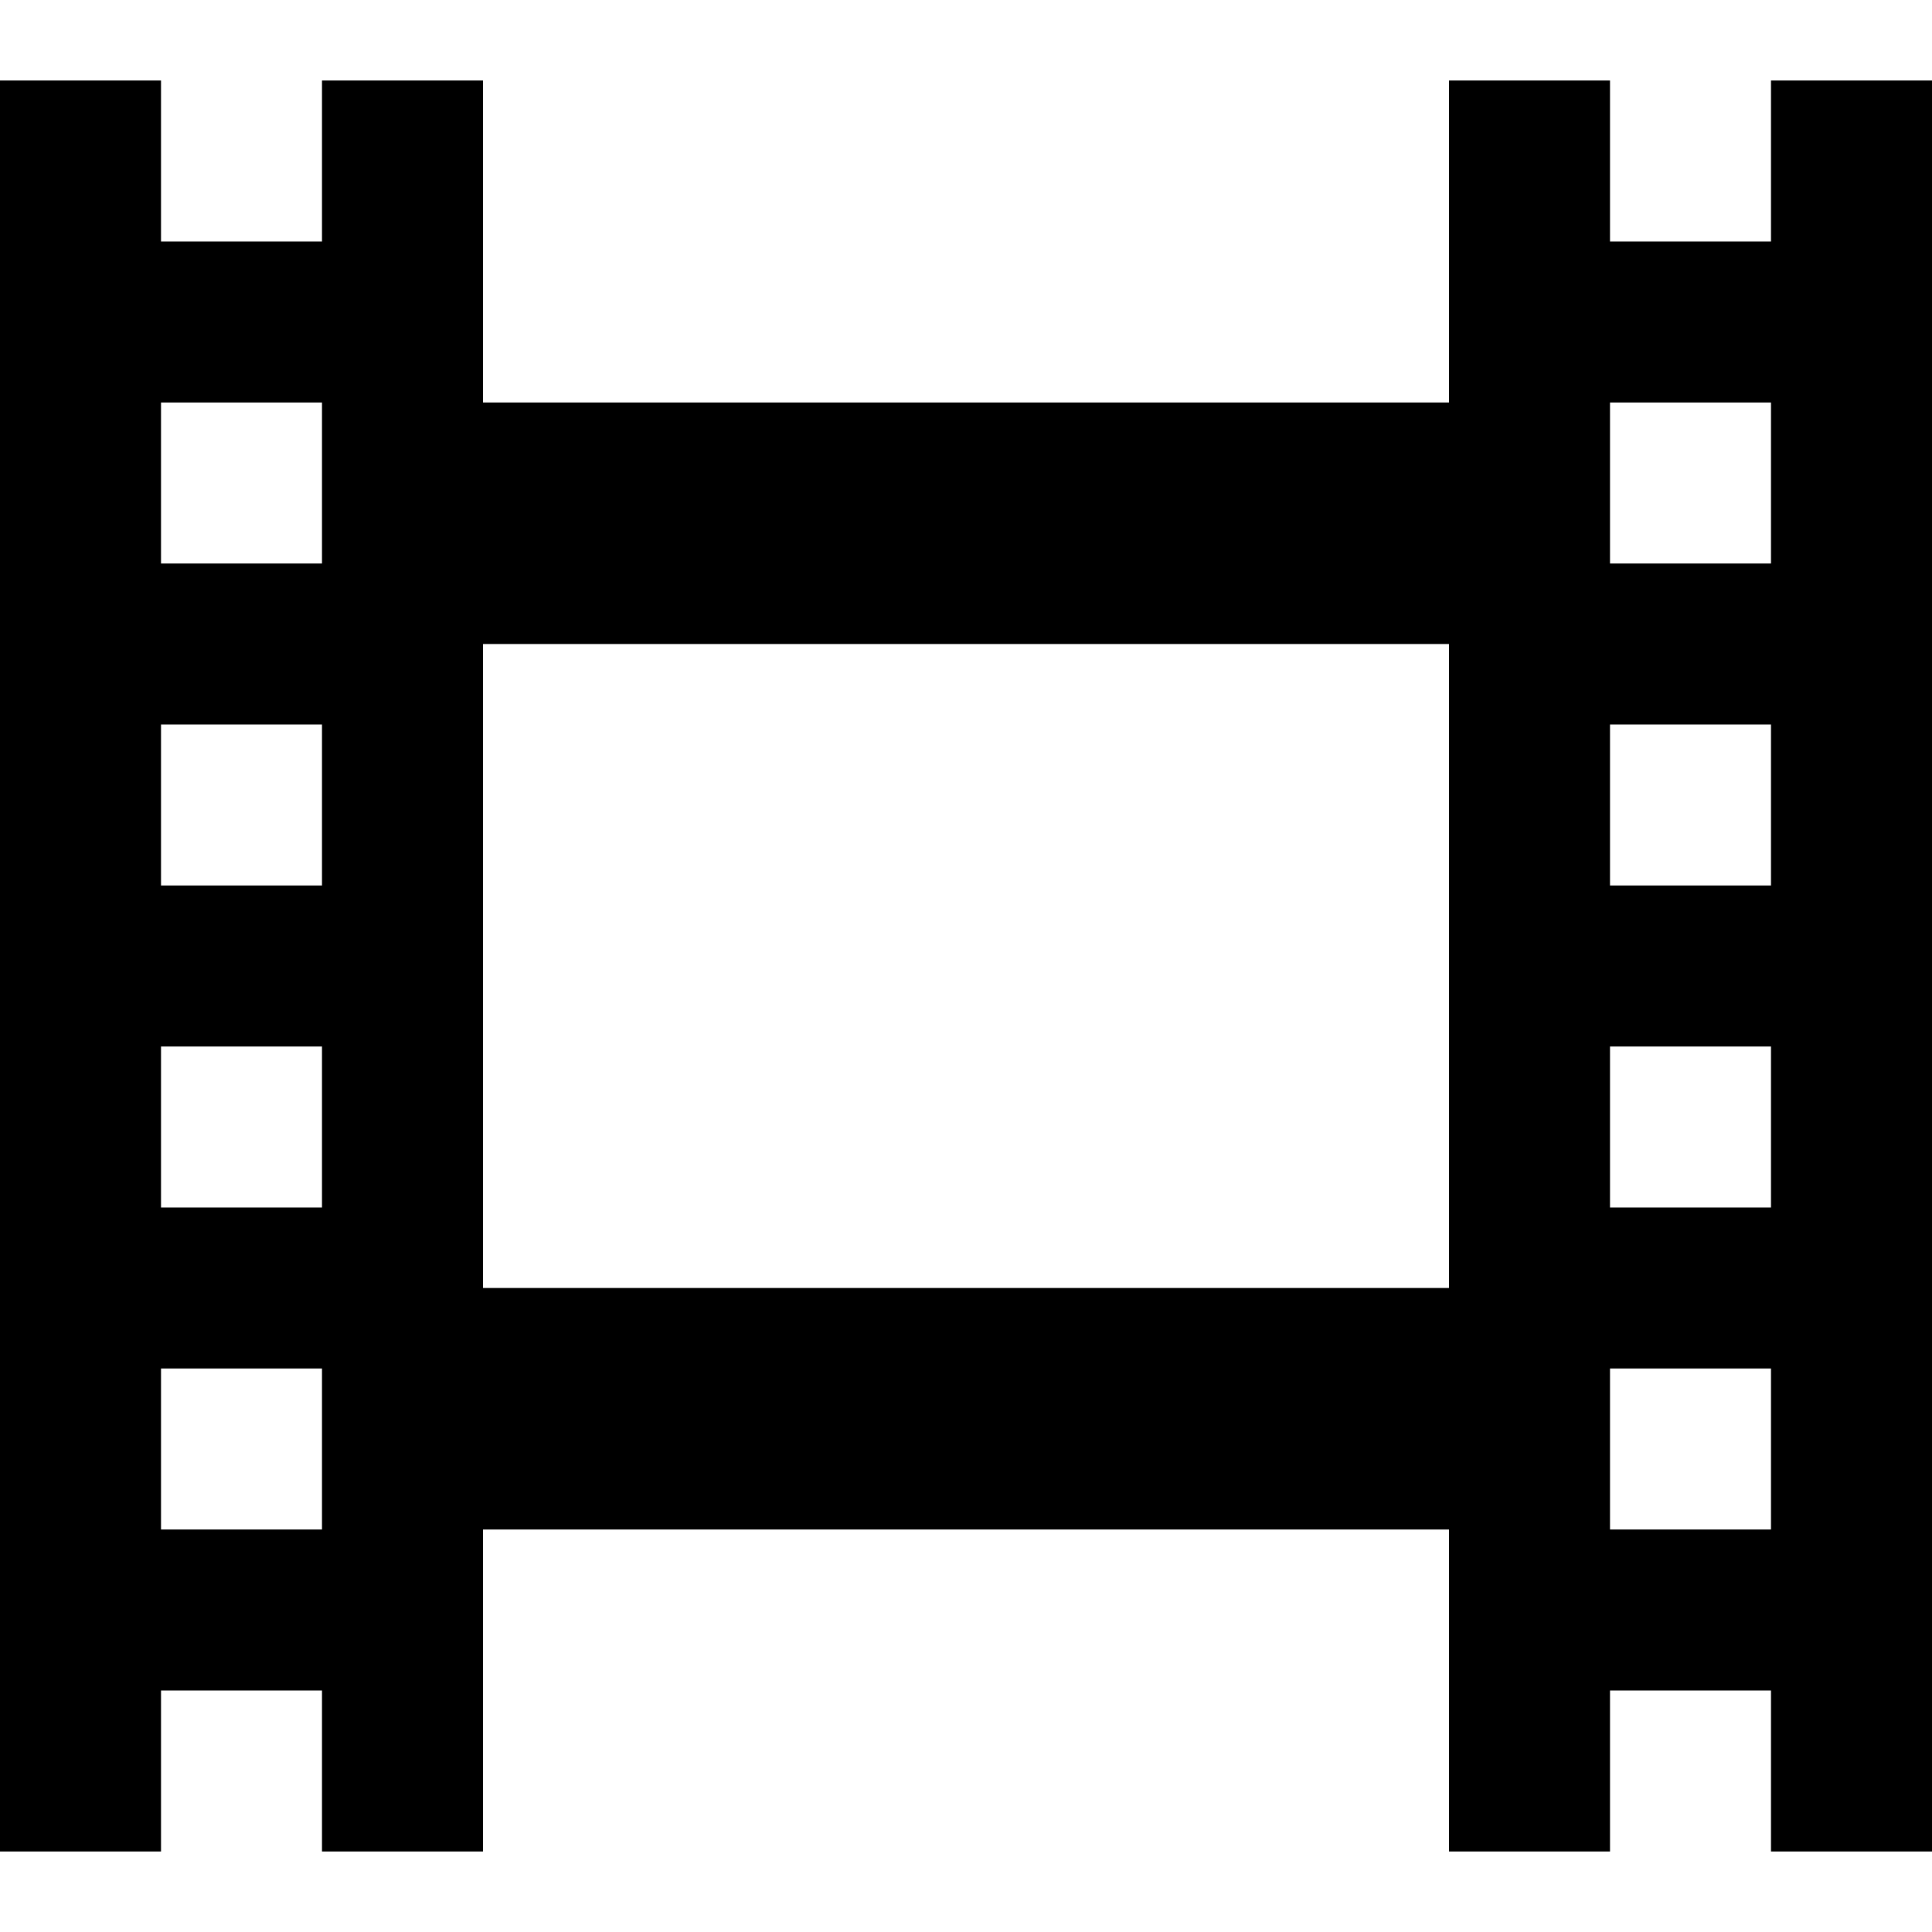
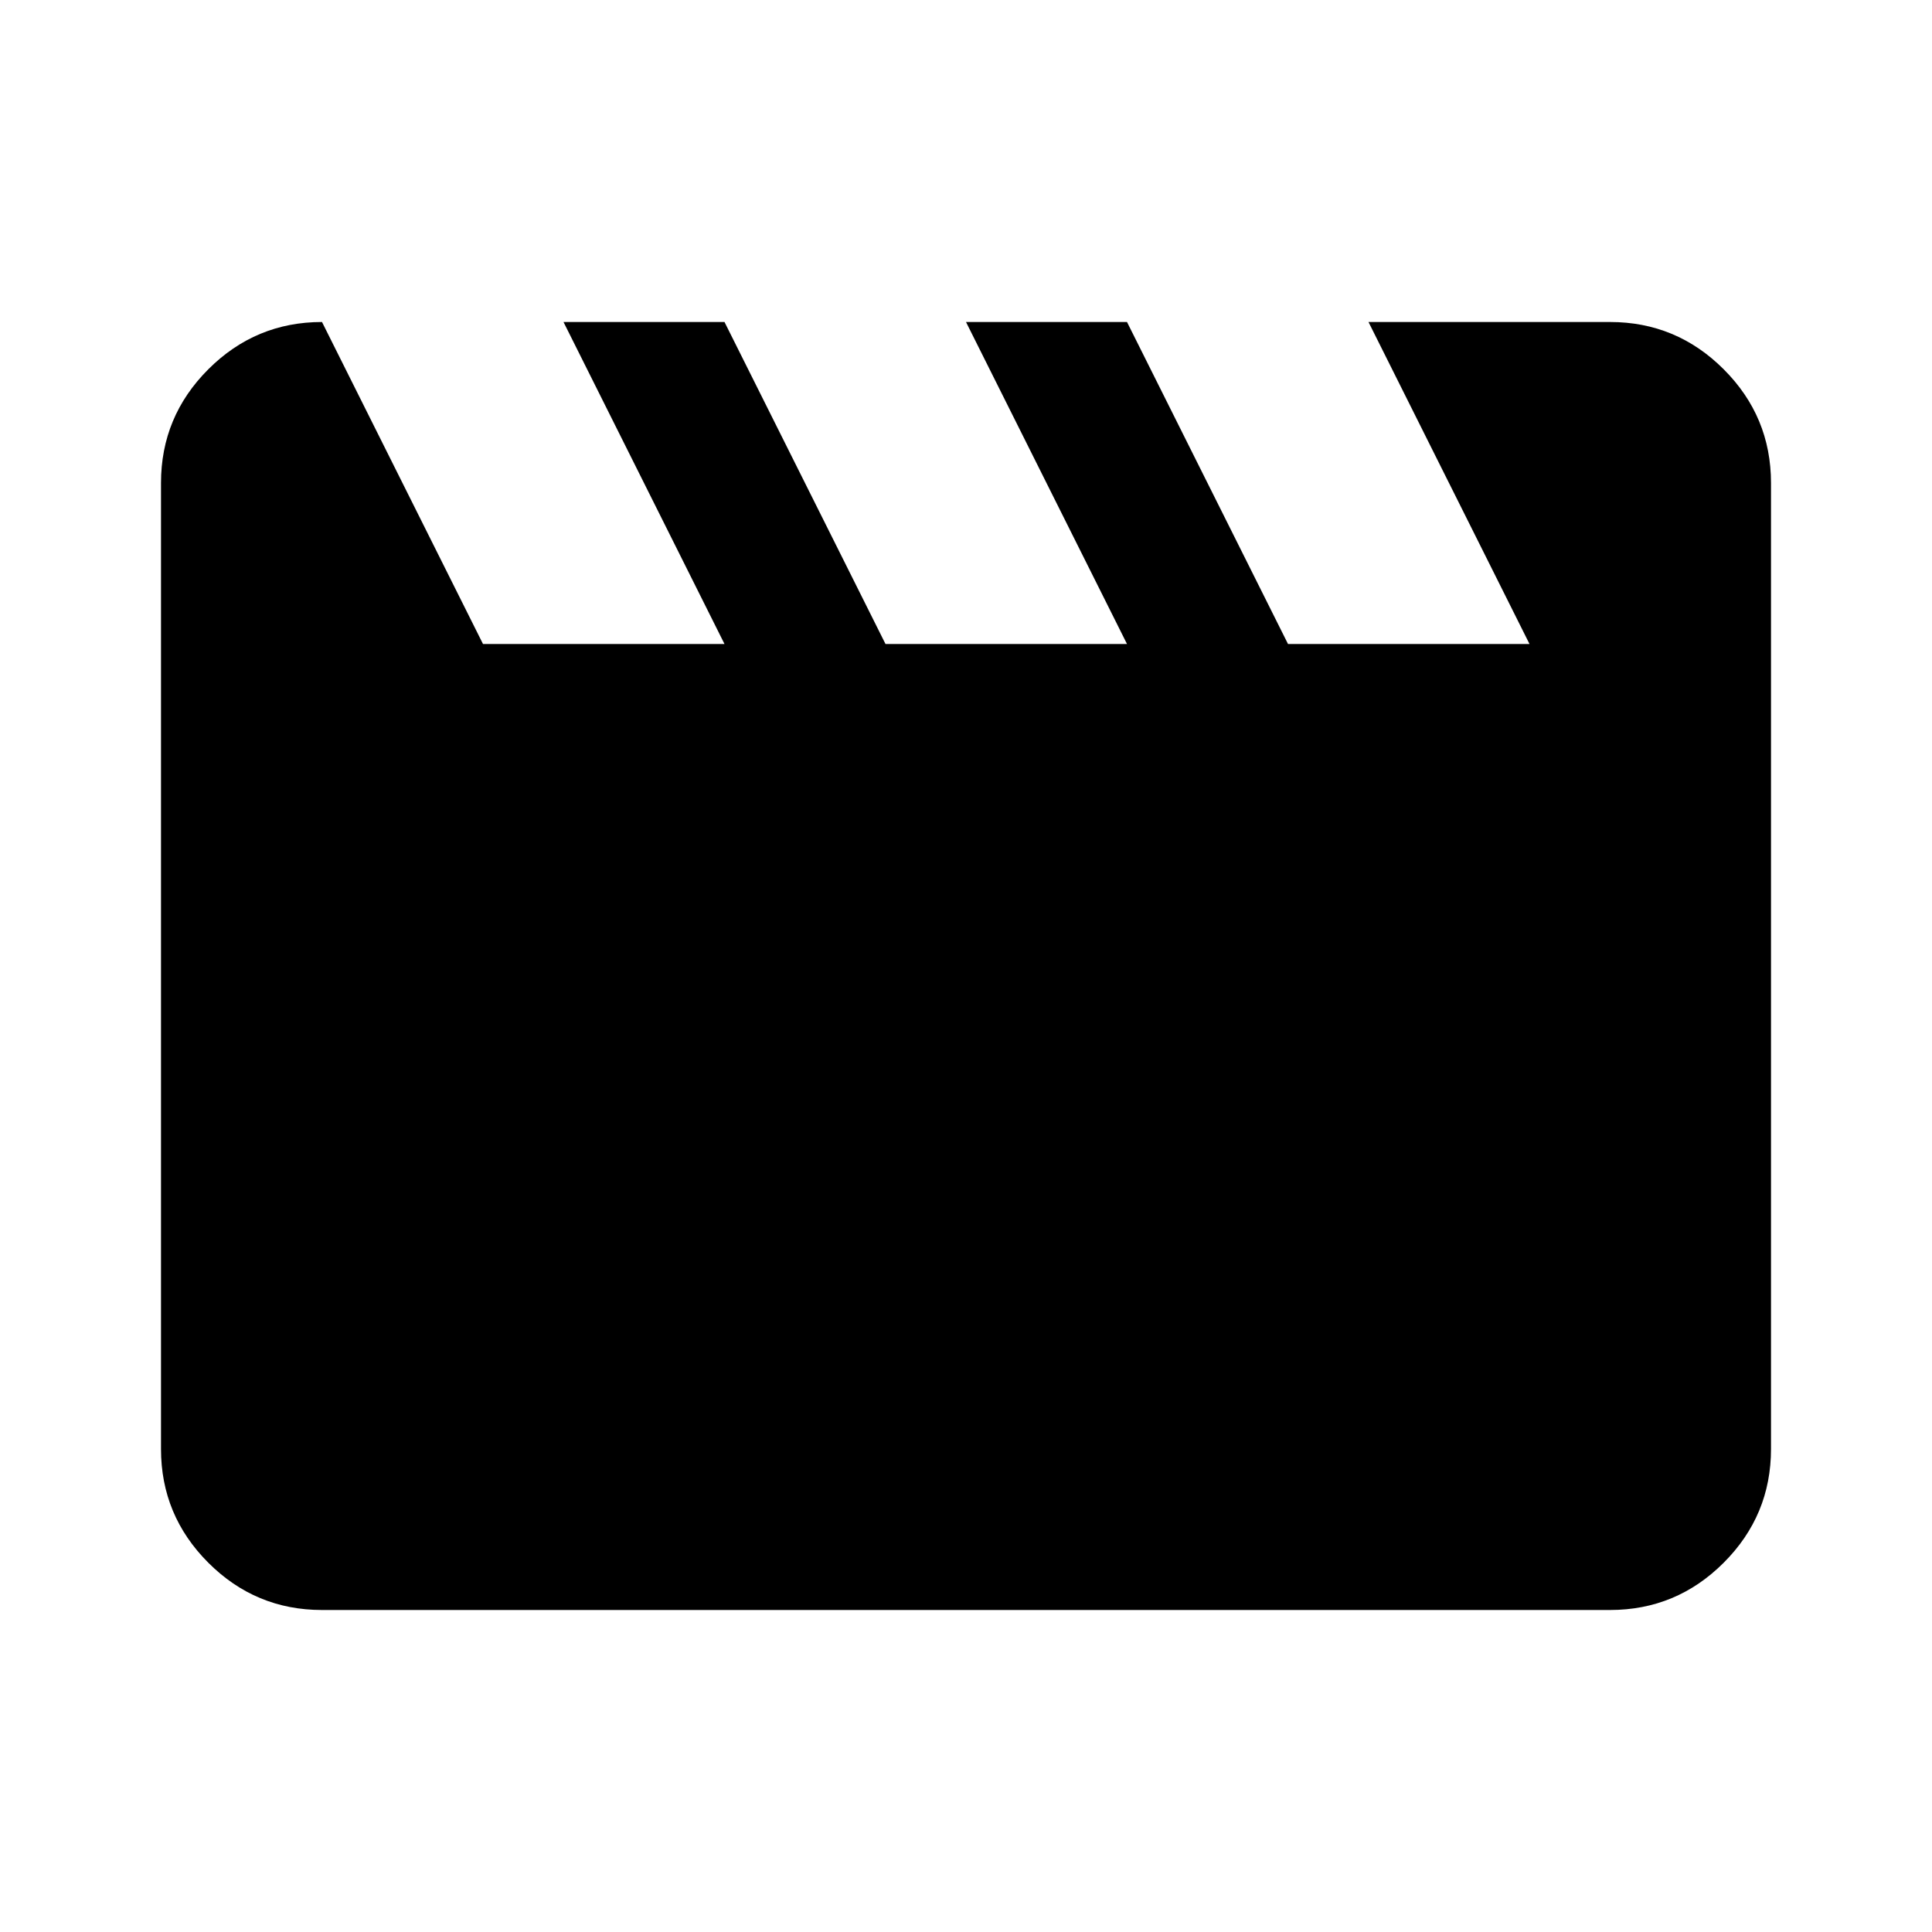
- <svg xmlns="http://www.w3.org/2000/svg" width="24" height="24" viewBox="0 0 24 24">
-   <path d="M22 1v2h-2v-2h-2v4h-12v-4h-2v2h-2v-2h-2v22h2v-2h2v2h2v-4h12v4h2v-2h2v2h2v-22h-2zm-18 18h-2v-2h2v2zm0-4h-2v-2h2v2zm0-4h-2v-2h2v2zm0-4h-2v-2h2v2zm14 9h-12v-8h12v8zm4 3h-2v-2h2v2zm0-4h-2v-2h2v2zm0-4h-2v-2h2v2zm0-4h-2v-2h2v2z" />
+ <svg xmlns="http://www.w3.org/2000/svg" height="24" viewBox="0 -960 960 960" width="24">
+   <path d="m160-800 80 160h120l-80-160h80l80 160h120l-80-160h80l80 160h120l-80-160h120q33 0 56.5 23.5T880-720v480q0 33-23.5 56.5T800-160H160q-33 0-56.5-23.5T80-240v-480q0-33 23.5-56.5T160-800Z" />
</svg>
